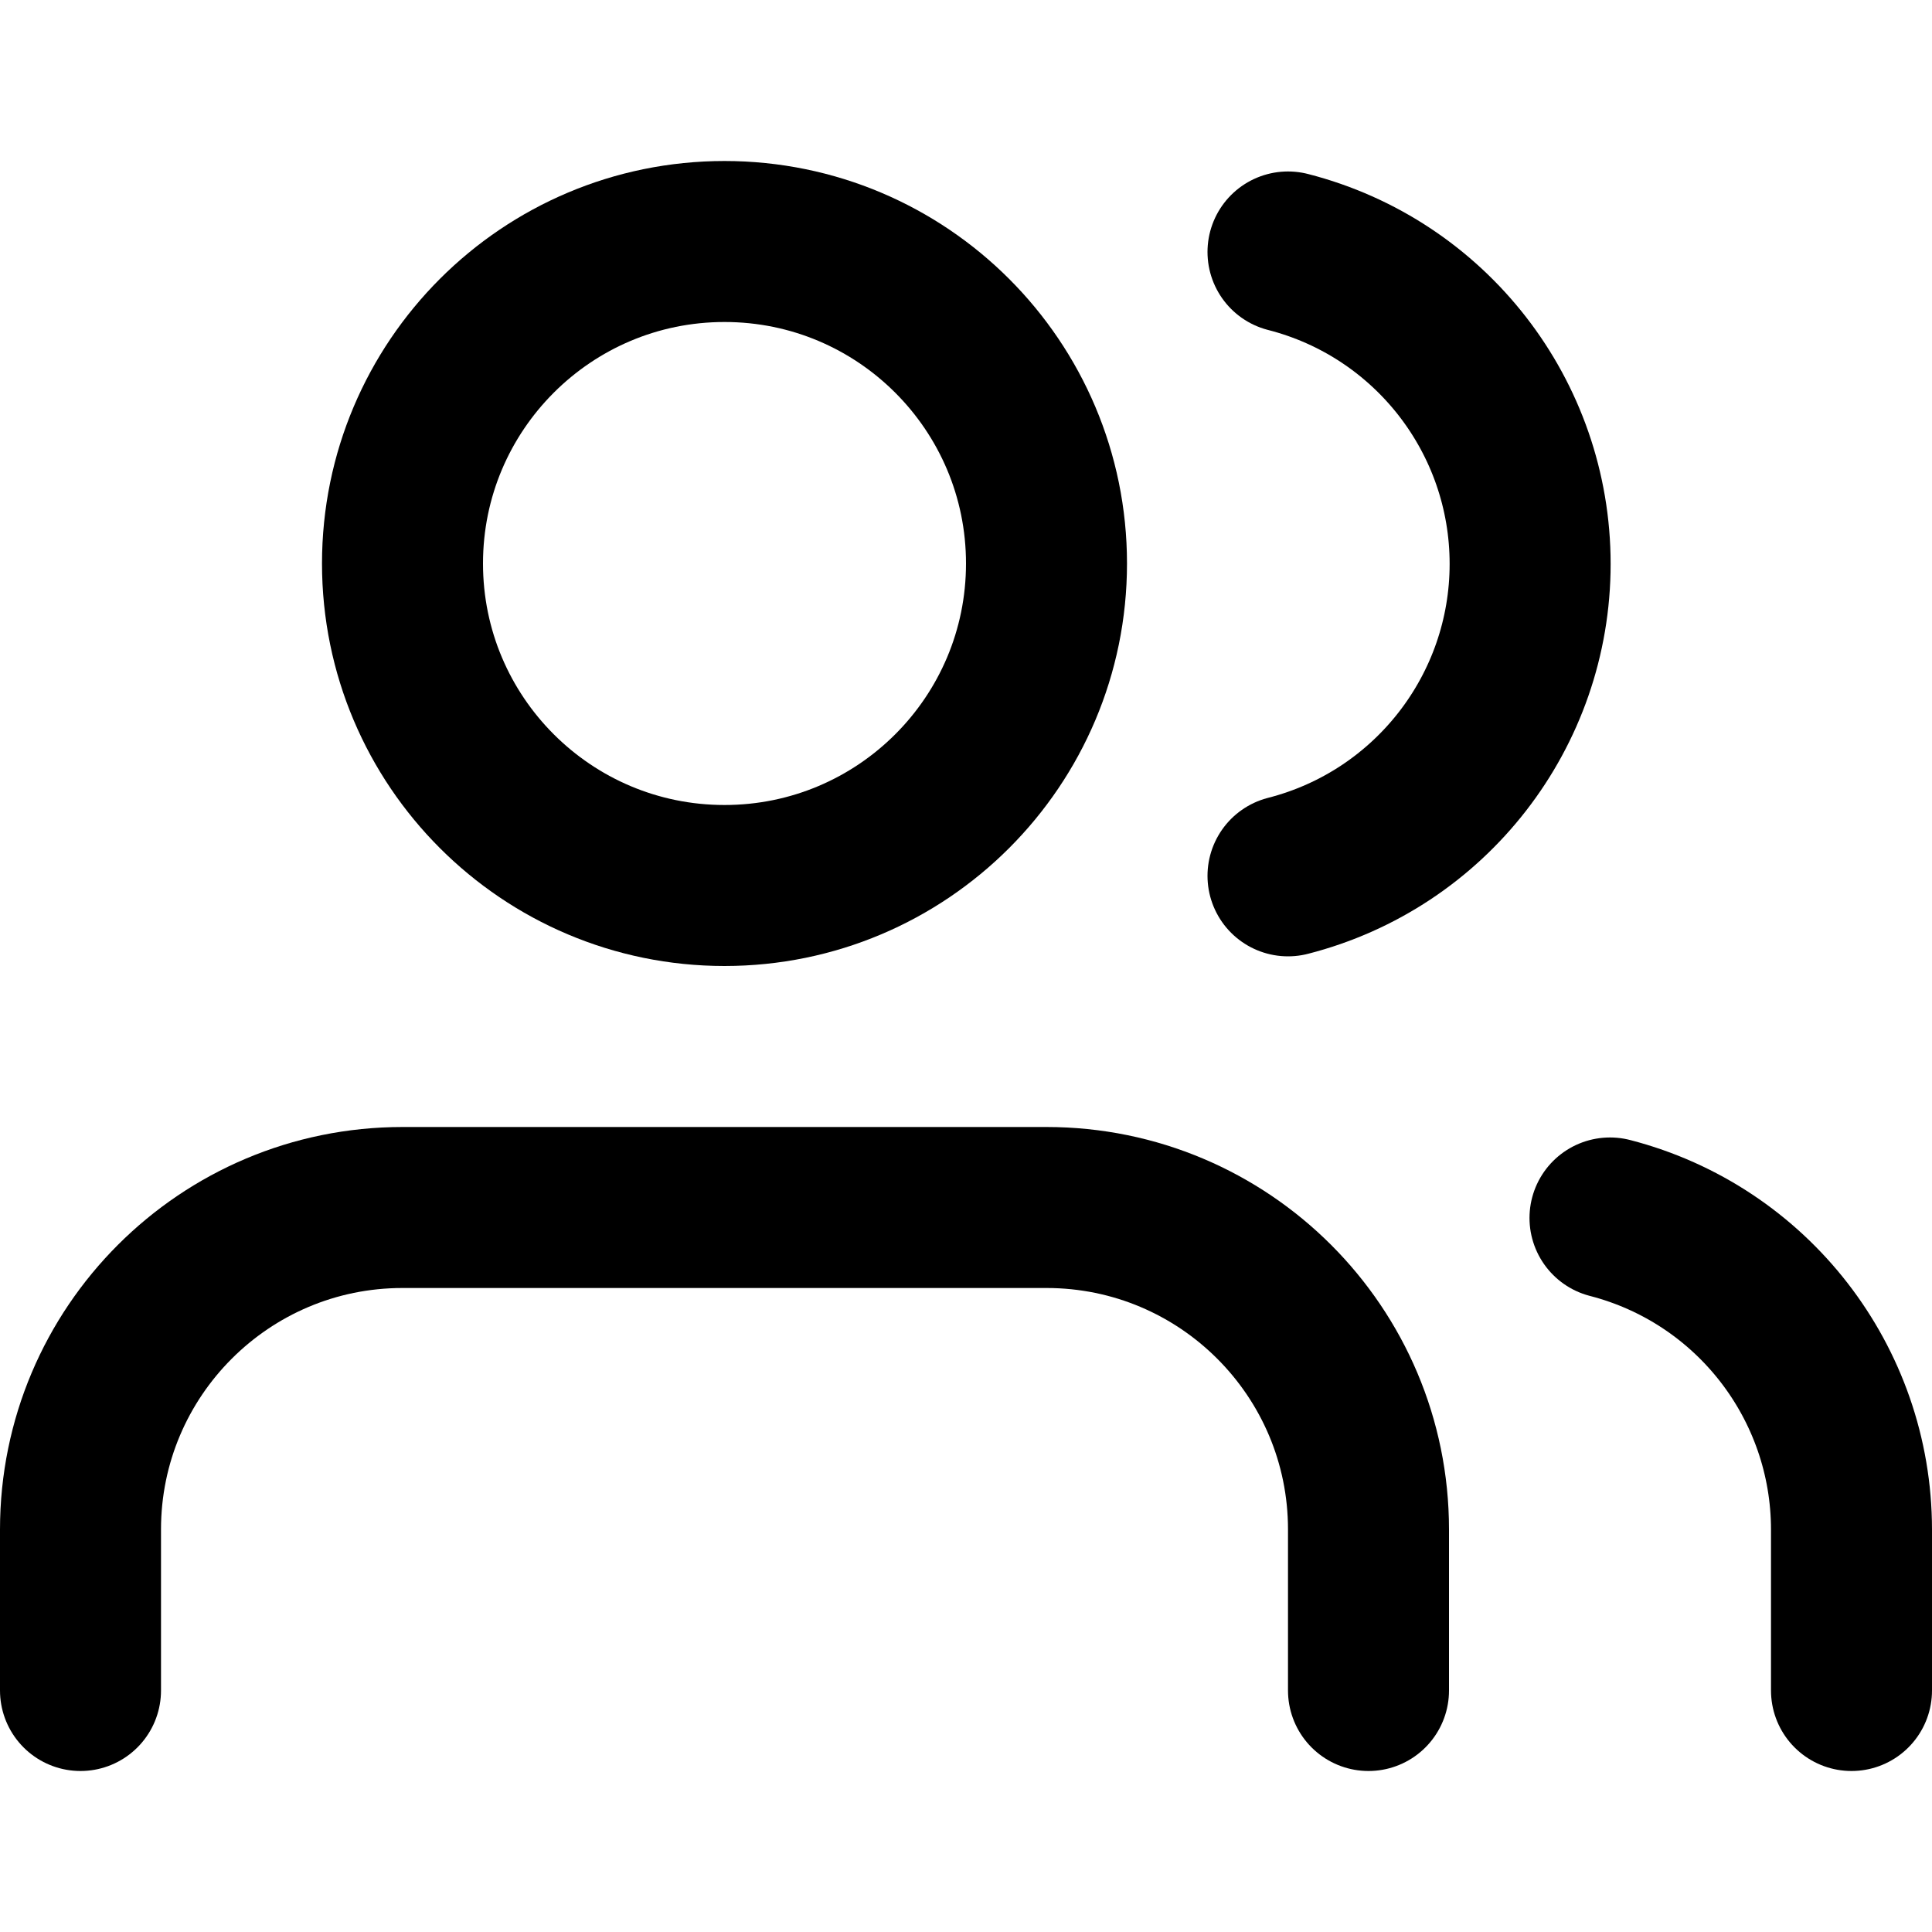
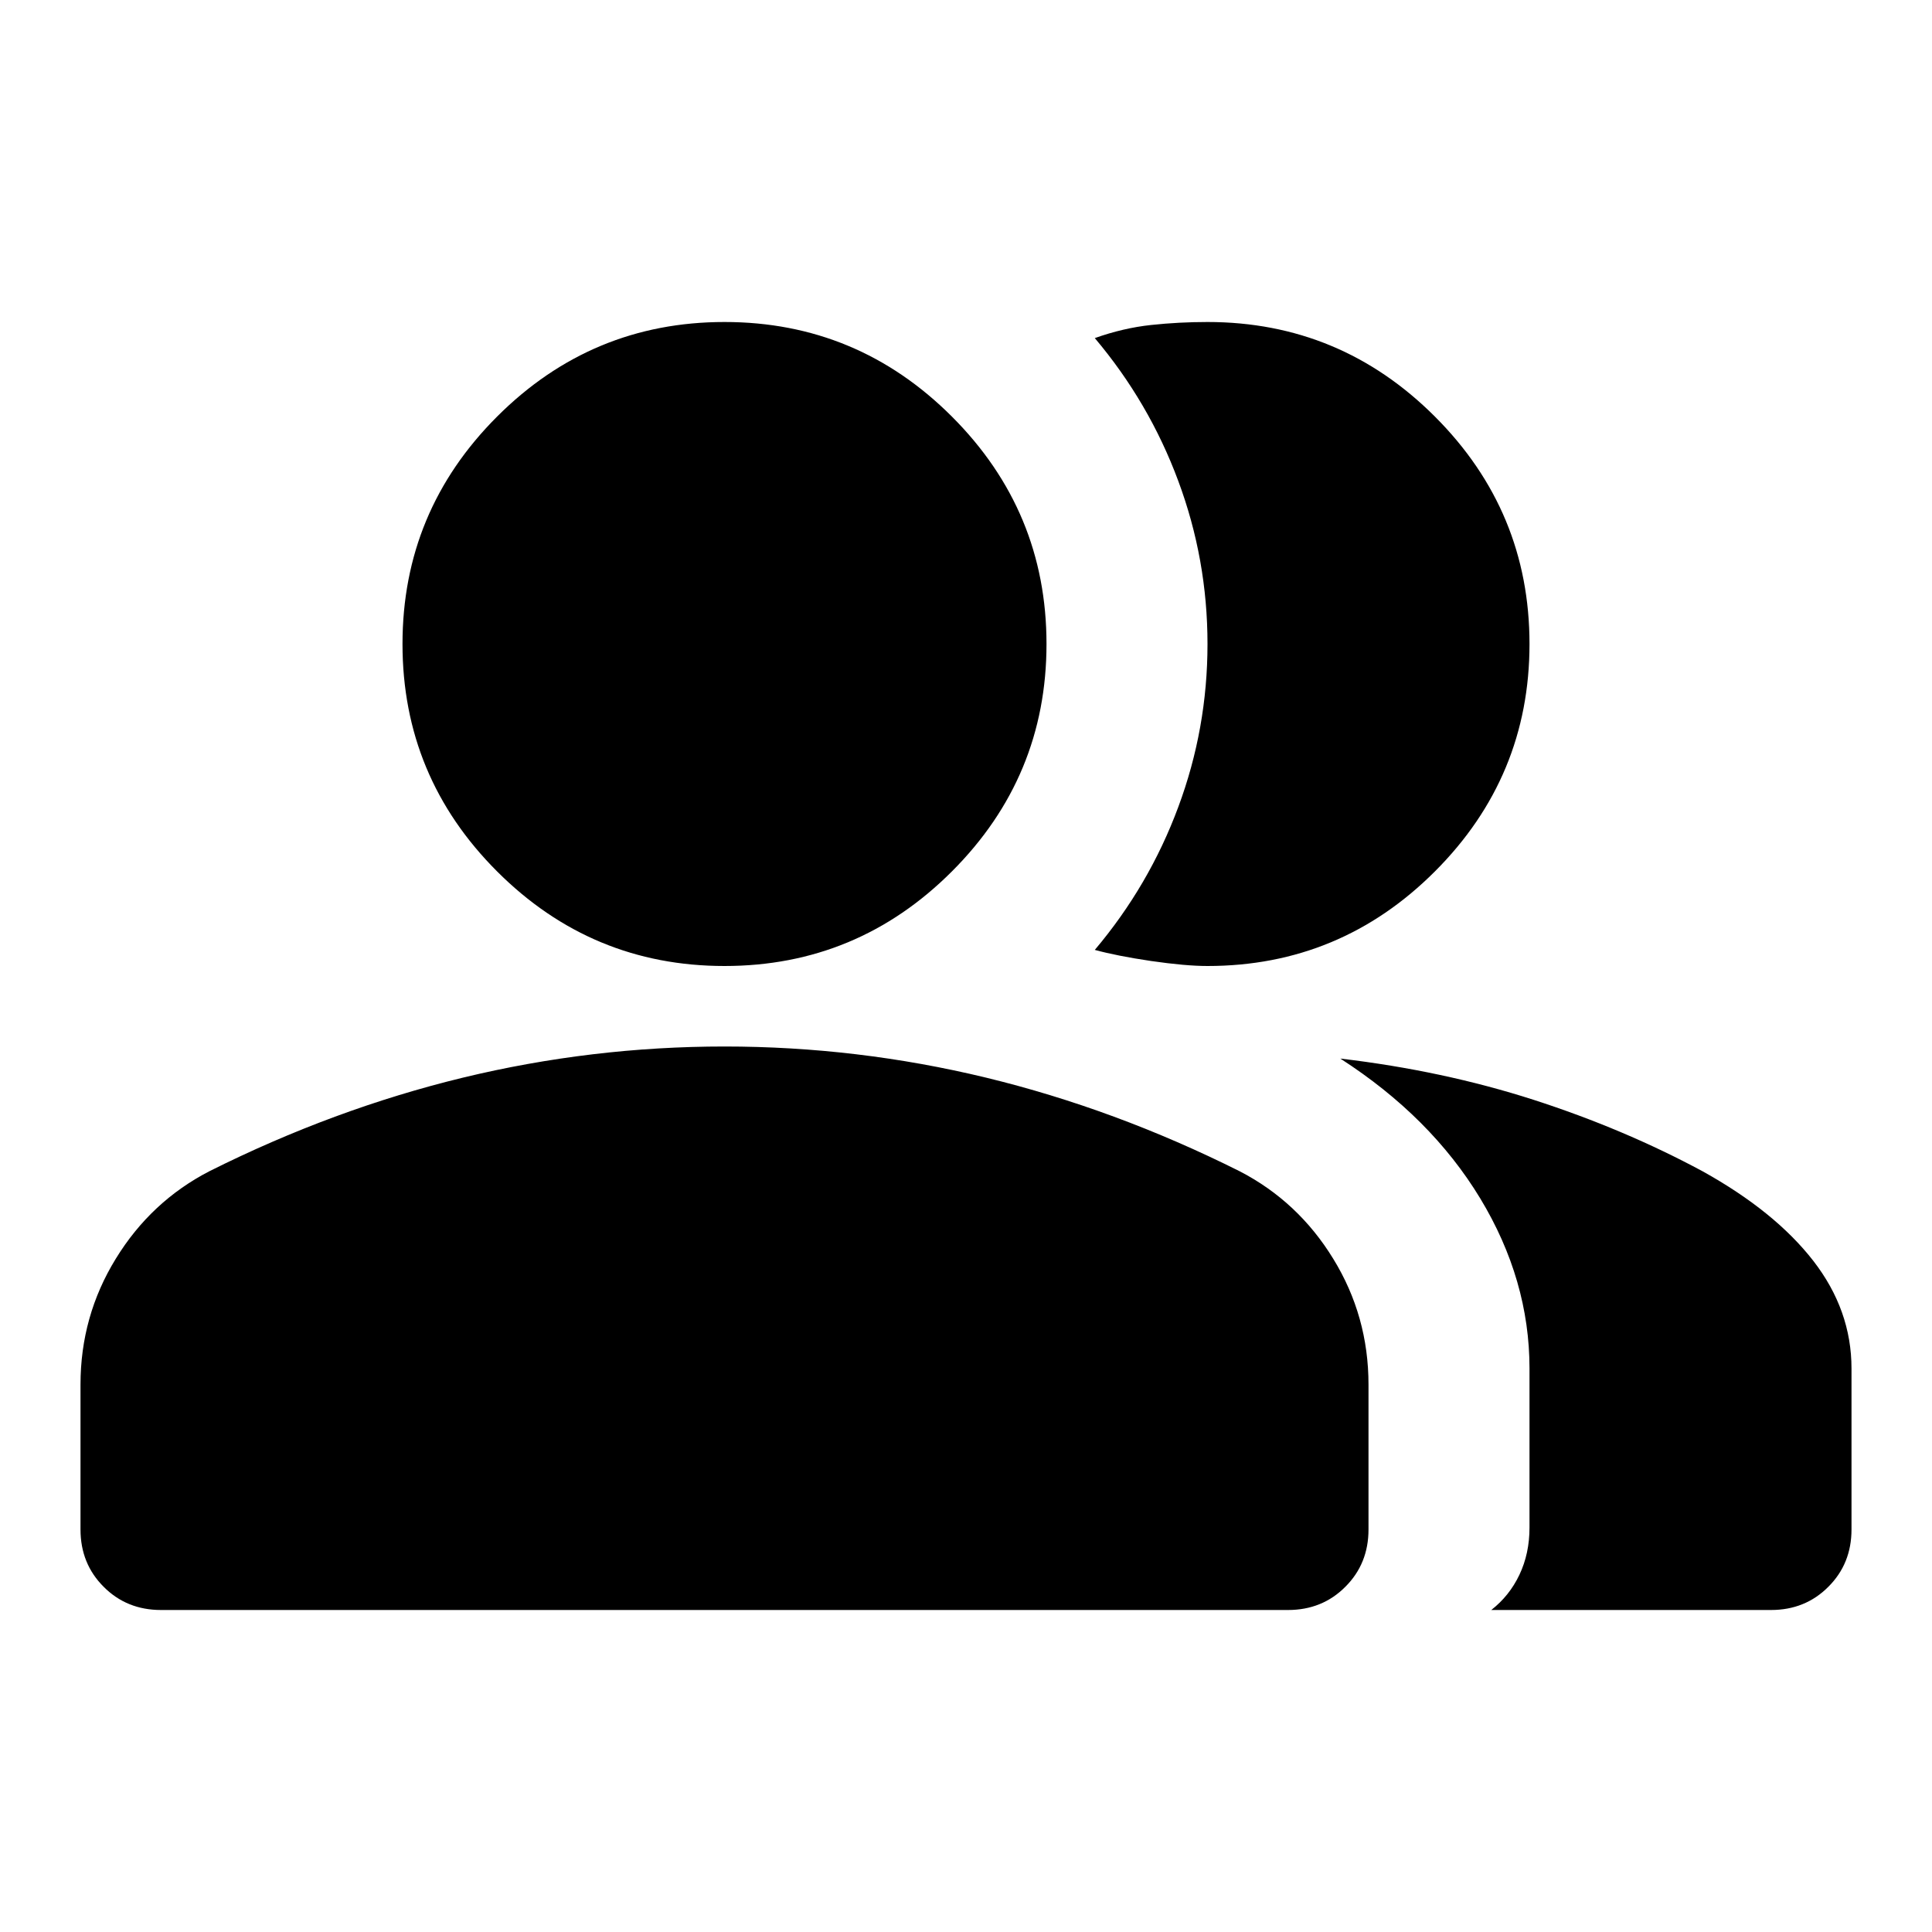
- <svg xmlns="http://www.w3.org/2000/svg" width="24" height="24" viewBox="0 0 24 24" fill="none" stroke="currentColor" stroke-width="2" stroke-linecap="round" stroke-linejoin="round" class="feather feather-users">
-   <path d="M17 21v-2a4 4 0 0 0-4-4H5a4 4 0 0 0-4 4v2" />
-   <circle cx="9" cy="7" r="4" />
-   <path d="M23 21v-2a4 4 0 0 0-3-3.87" />
-   <path d="M16 3.13a4 4 0 0 1 0 7.75" />
+ <svg xmlns="http://www.w3.org/2000/svg" width="24" height="24" viewBox="0 0 24 24" fill="currentColor">
+   <g clip-path="url(#clip0_1113_6684)">
+     <path d="M2 20C1.717 20 1.479 19.904 1.288 19.712C1.096 19.521 1 19.283 1 19V17.2C1 16.633 1.146 16.112 1.438 15.637C1.729 15.162 2.117 14.8 2.6 14.55C3.633 14.033 4.683 13.646 5.75 13.387C6.817 13.129 7.9 13 9 13C10.1 13 11.183 13.129 12.25 13.387C13.317 13.646 14.367 14.033 15.4 14.55C15.883 14.8 16.271 15.162 16.562 15.637C16.854 16.112 17 16.633 17 17.2V19C17 19.283 16.904 19.521 16.712 19.712C16.521 19.904 16.283 20 16 20H2ZM18.525 20C18.675 19.883 18.792 19.737 18.875 19.562C18.958 19.387 19 19.192 19 18.975V17C19 16.267 18.796 15.562 18.388 14.887C17.979 14.212 17.4 13.633 16.65 13.15C17.5 13.25 18.3 13.421 19.05 13.662C19.8 13.904 20.5 14.2 21.15 14.55C21.75 14.883 22.208 15.254 22.525 15.662C22.842 16.071 23 16.517 23 17V19C23 19.283 22.904 19.521 22.712 19.712C22.521 19.904 22.283 20 22 20H18.525ZM9 12C7.9 12 6.958 11.608 6.175 10.825C5.392 10.042 5 9.1 5 8C5 6.9 5.392 5.958 6.175 5.175C6.958 4.392 7.9 4 9 4C10.1 4 11.042 4.392 11.825 5.175C12.608 5.958 13 6.9 13 8C13 9.1 12.608 10.042 11.825 10.825C11.042 11.608 10.1 12 9 12ZM19 8C19 9.1 18.608 10.042 17.825 10.825C17.042 11.608 16.1 12 15 12C14.817 12 14.583 11.979 14.3 11.938C14.017 11.896 13.783 11.85 13.6 11.8C14.05 11.267 14.396 10.675 14.637 10.025C14.879 9.375 15 8.7 15 8C15 7.3 14.879 6.625 14.637 5.975C14.396 5.325 14.05 4.733 13.6 4.2C13.833 4.117 14.067 4.062 14.3 4.037C14.533 4.012 14.767 4 15 4C16.1 4 17.042 4.392 17.825 5.175C18.608 5.958 19 6.9 19 8Z" />
+   </g>
+   <defs>
+     <clipPath id="clip0_1113_6684">
+       <rect width="24" height="24" />
+     </clipPath>
+   </defs>
</svg>
